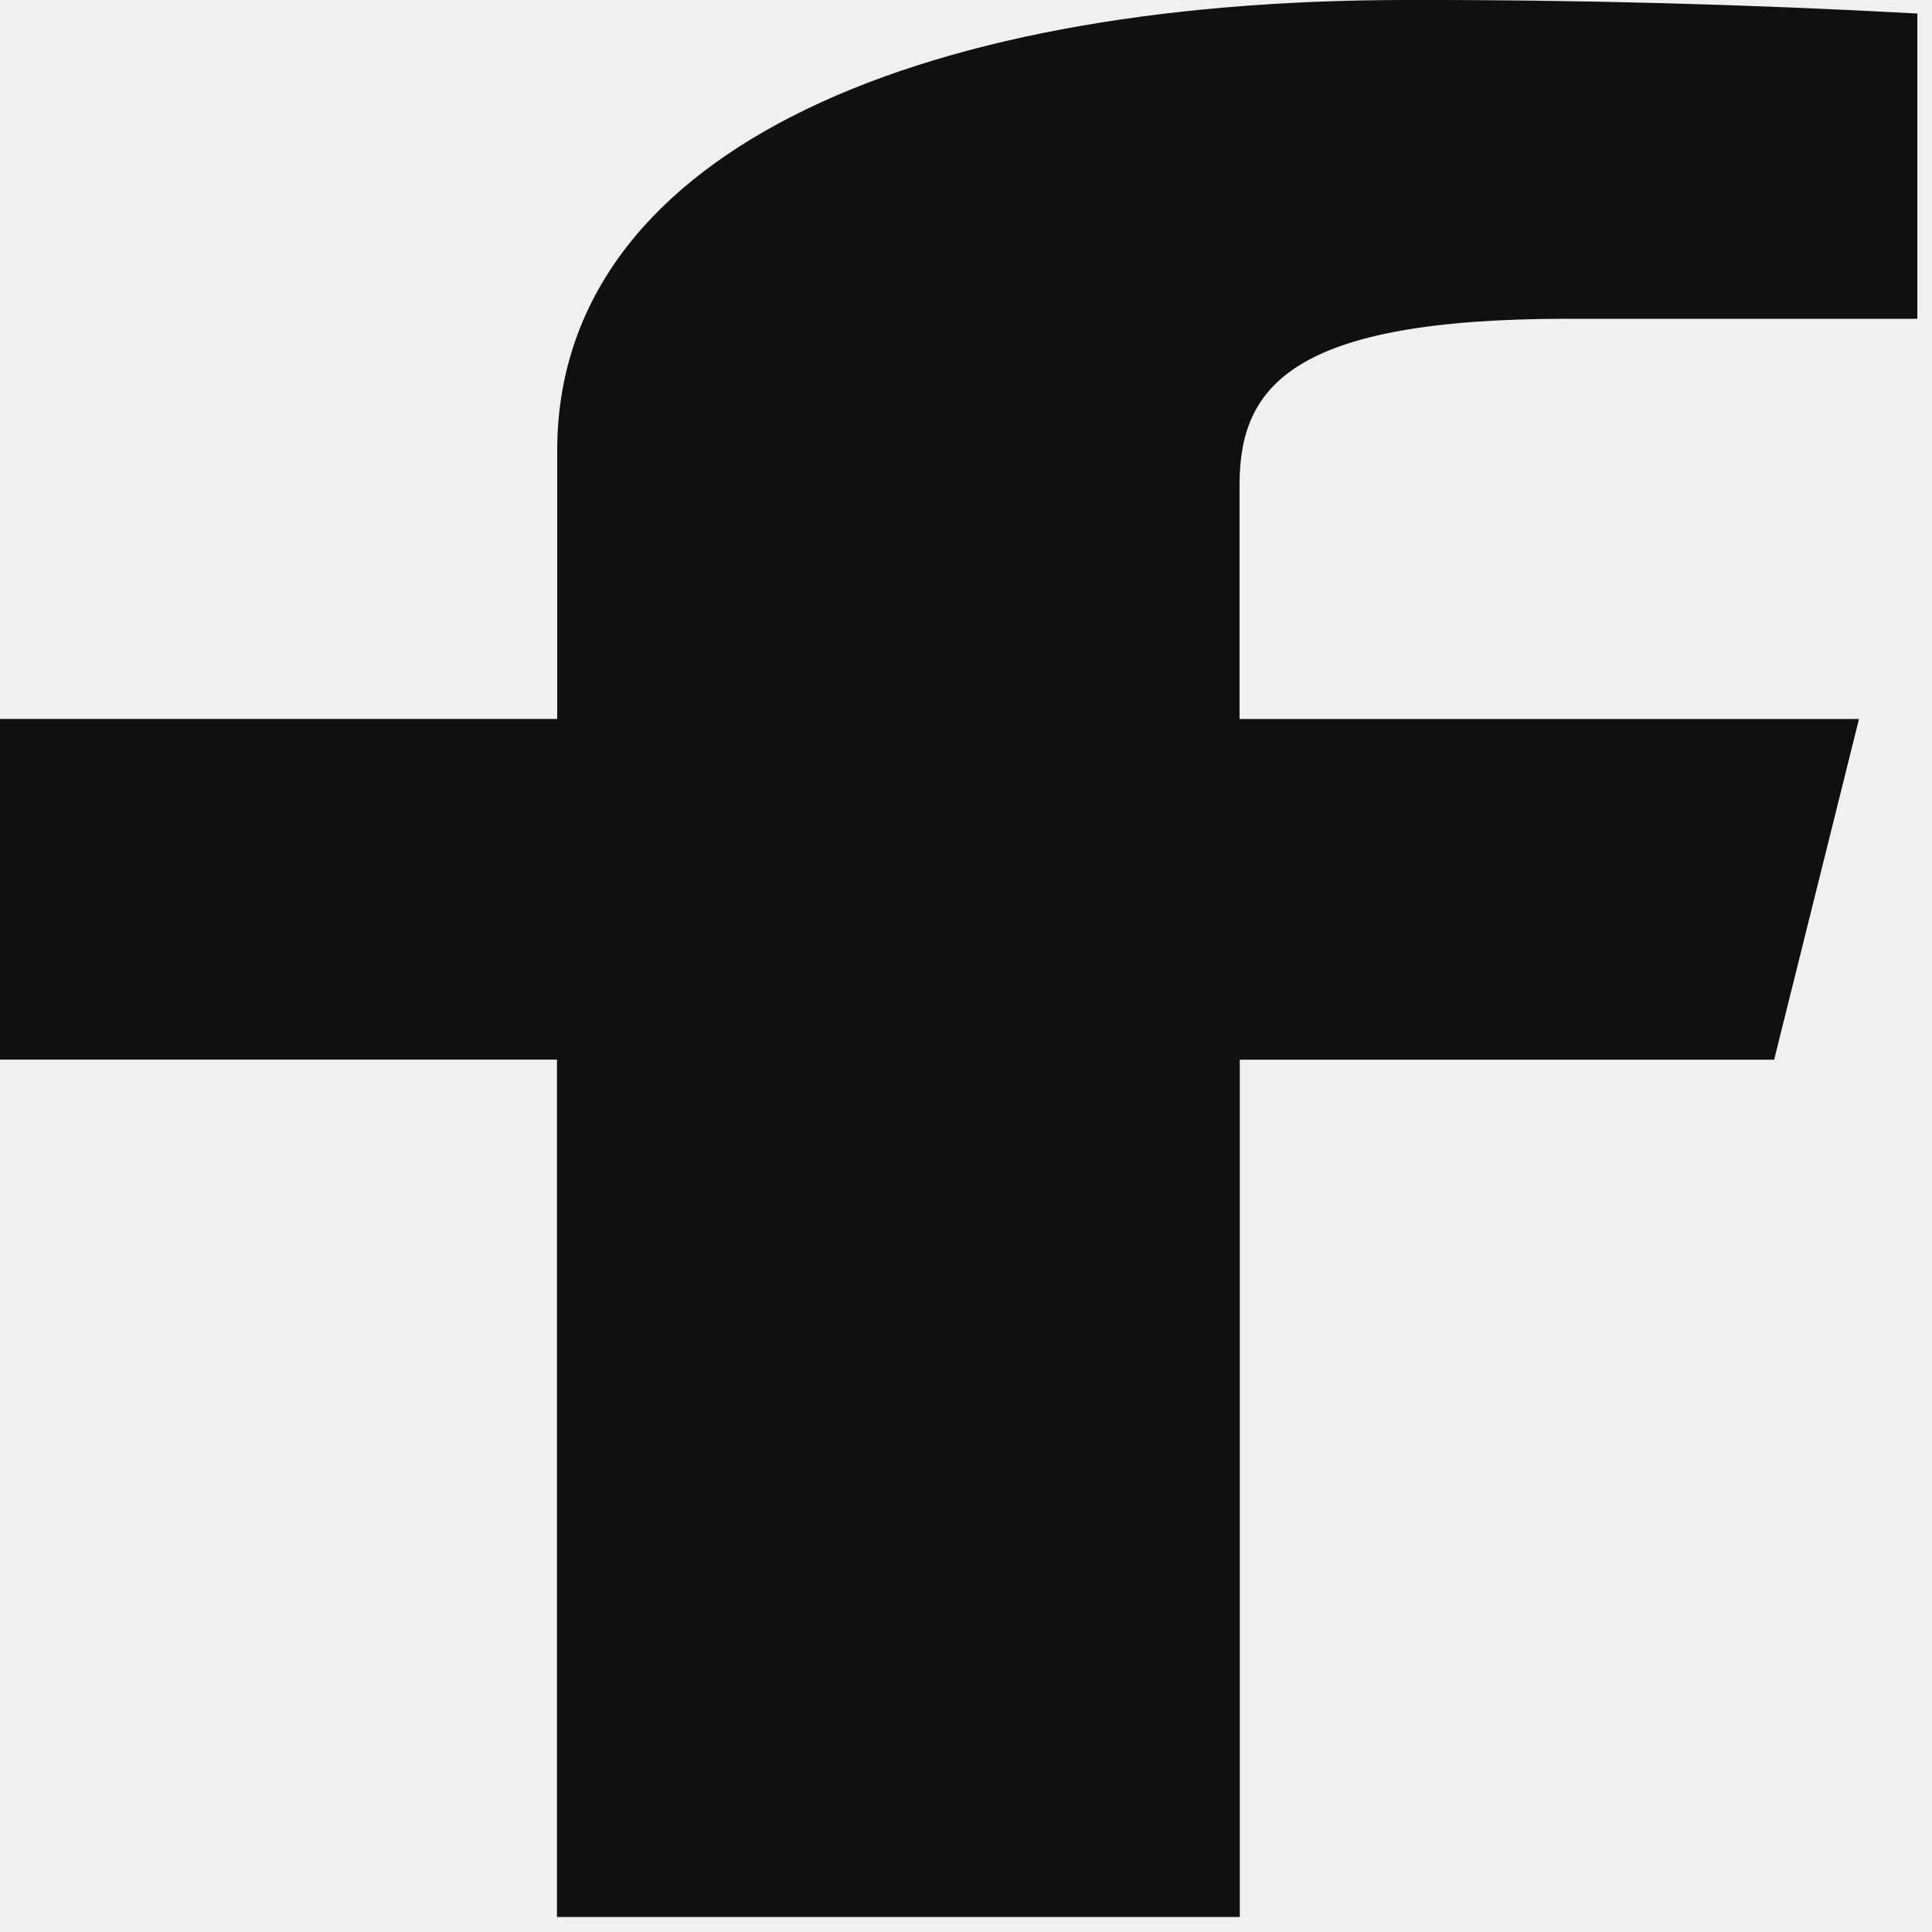
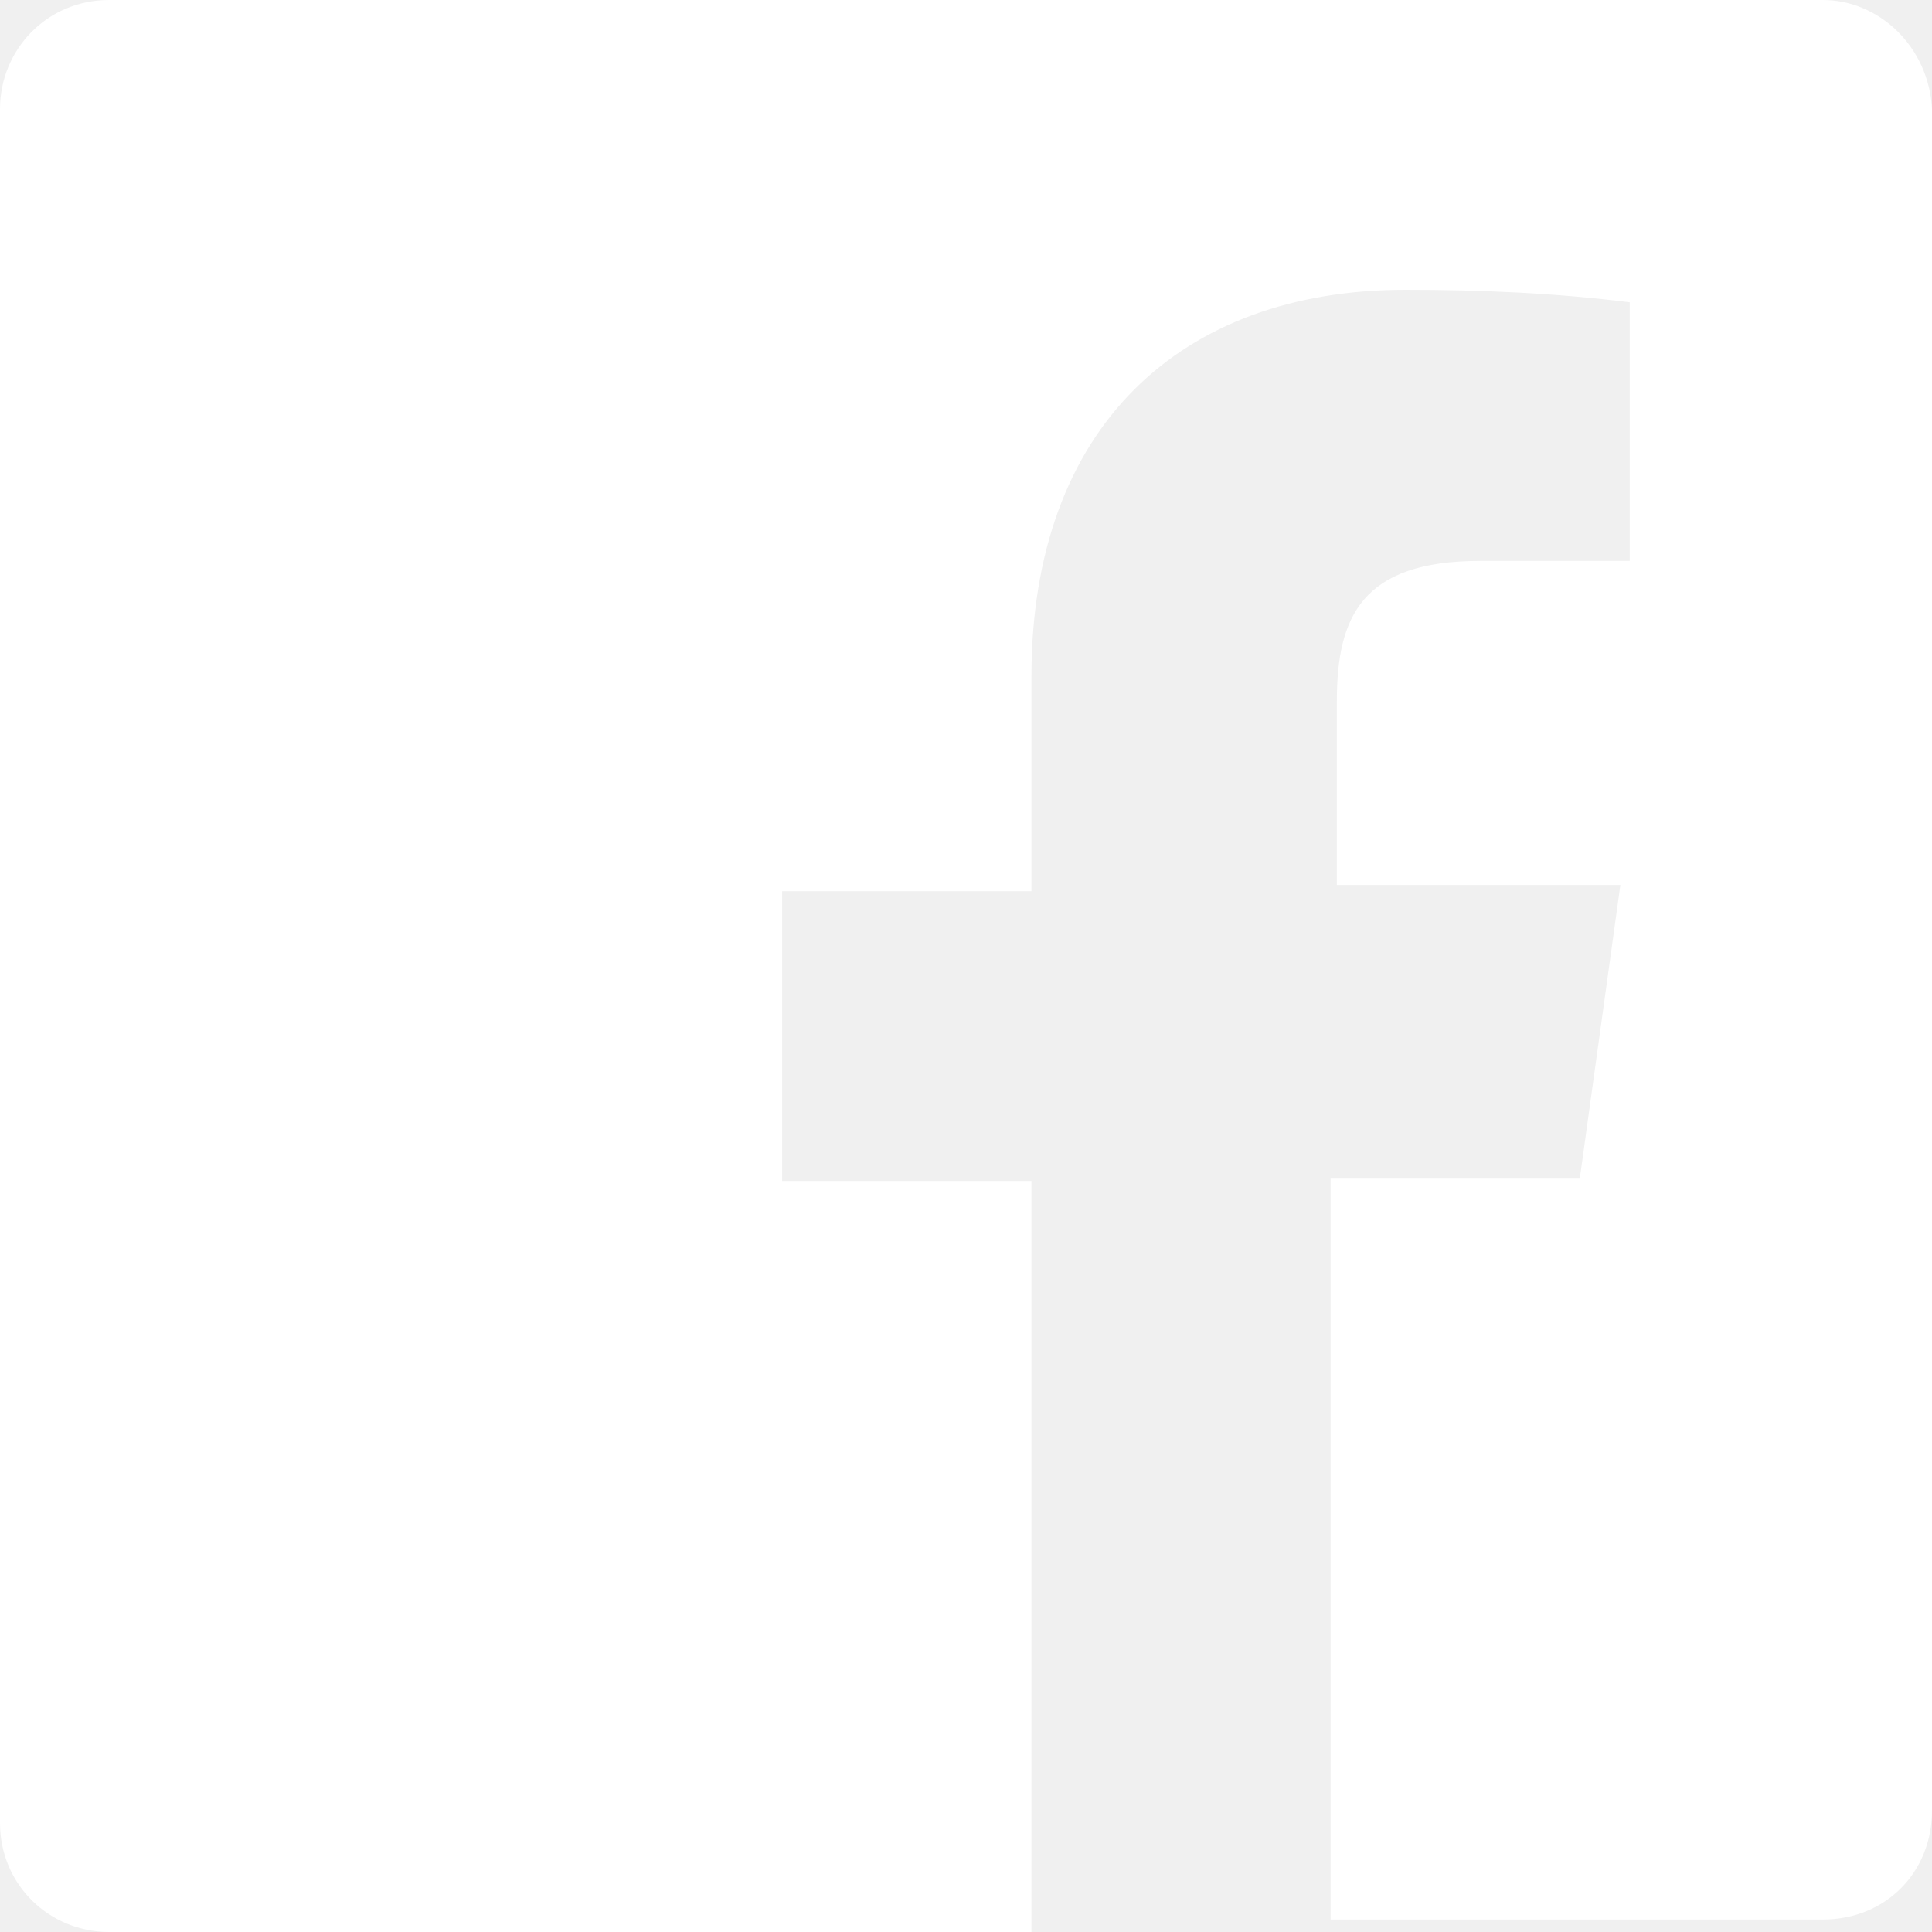
<svg xmlns="http://www.w3.org/2000/svg" width="24" height="24" viewBox="0 0 24 24" fill="none">
-   <path d="M19.469 3.96H23.818V0.168C21.714 0.053 19.598 -0.004 17.482 0C11.213 0 6.922 1.972 6.922 5.596V8.931H0V13.163H6.919V23.814H15.401V13.164H22.039L23.093 8.932H15.398V6.016C15.401 4.792 16.058 3.96 19.469 3.96Z" fill="#111010" />
+   <g clip-path="url(#clip0_1_408)">
+     <path d="M22.645 0H1.355C0.581 0 0 0.619 0 1.355V22.645C0 23.419 0.619 24 1.355 24H12.813V14.671H9.716V11.071H12.813V8.4C12.813 5.303 14.671 3.6 17.458 3.6C18.387 3.6 19.316 3.639 20.245 3.755V6.968H18.387C16.916 6.968 16.607 7.665 16.607 8.71V10.993H20.129L19.626 14.632H16.529V23.845H22.645C23.419 23.845 24 23.265 24 22.49V1.355C23.961 0.581 23.342 0 22.645 0Z" fill="white" />
+   </g>
+   <defs>
+     <clipPath id="clip0_1_408">
+       <rect width="24" height="24" fill="white" />
+     </clipPath>
+   </defs>
</svg>
